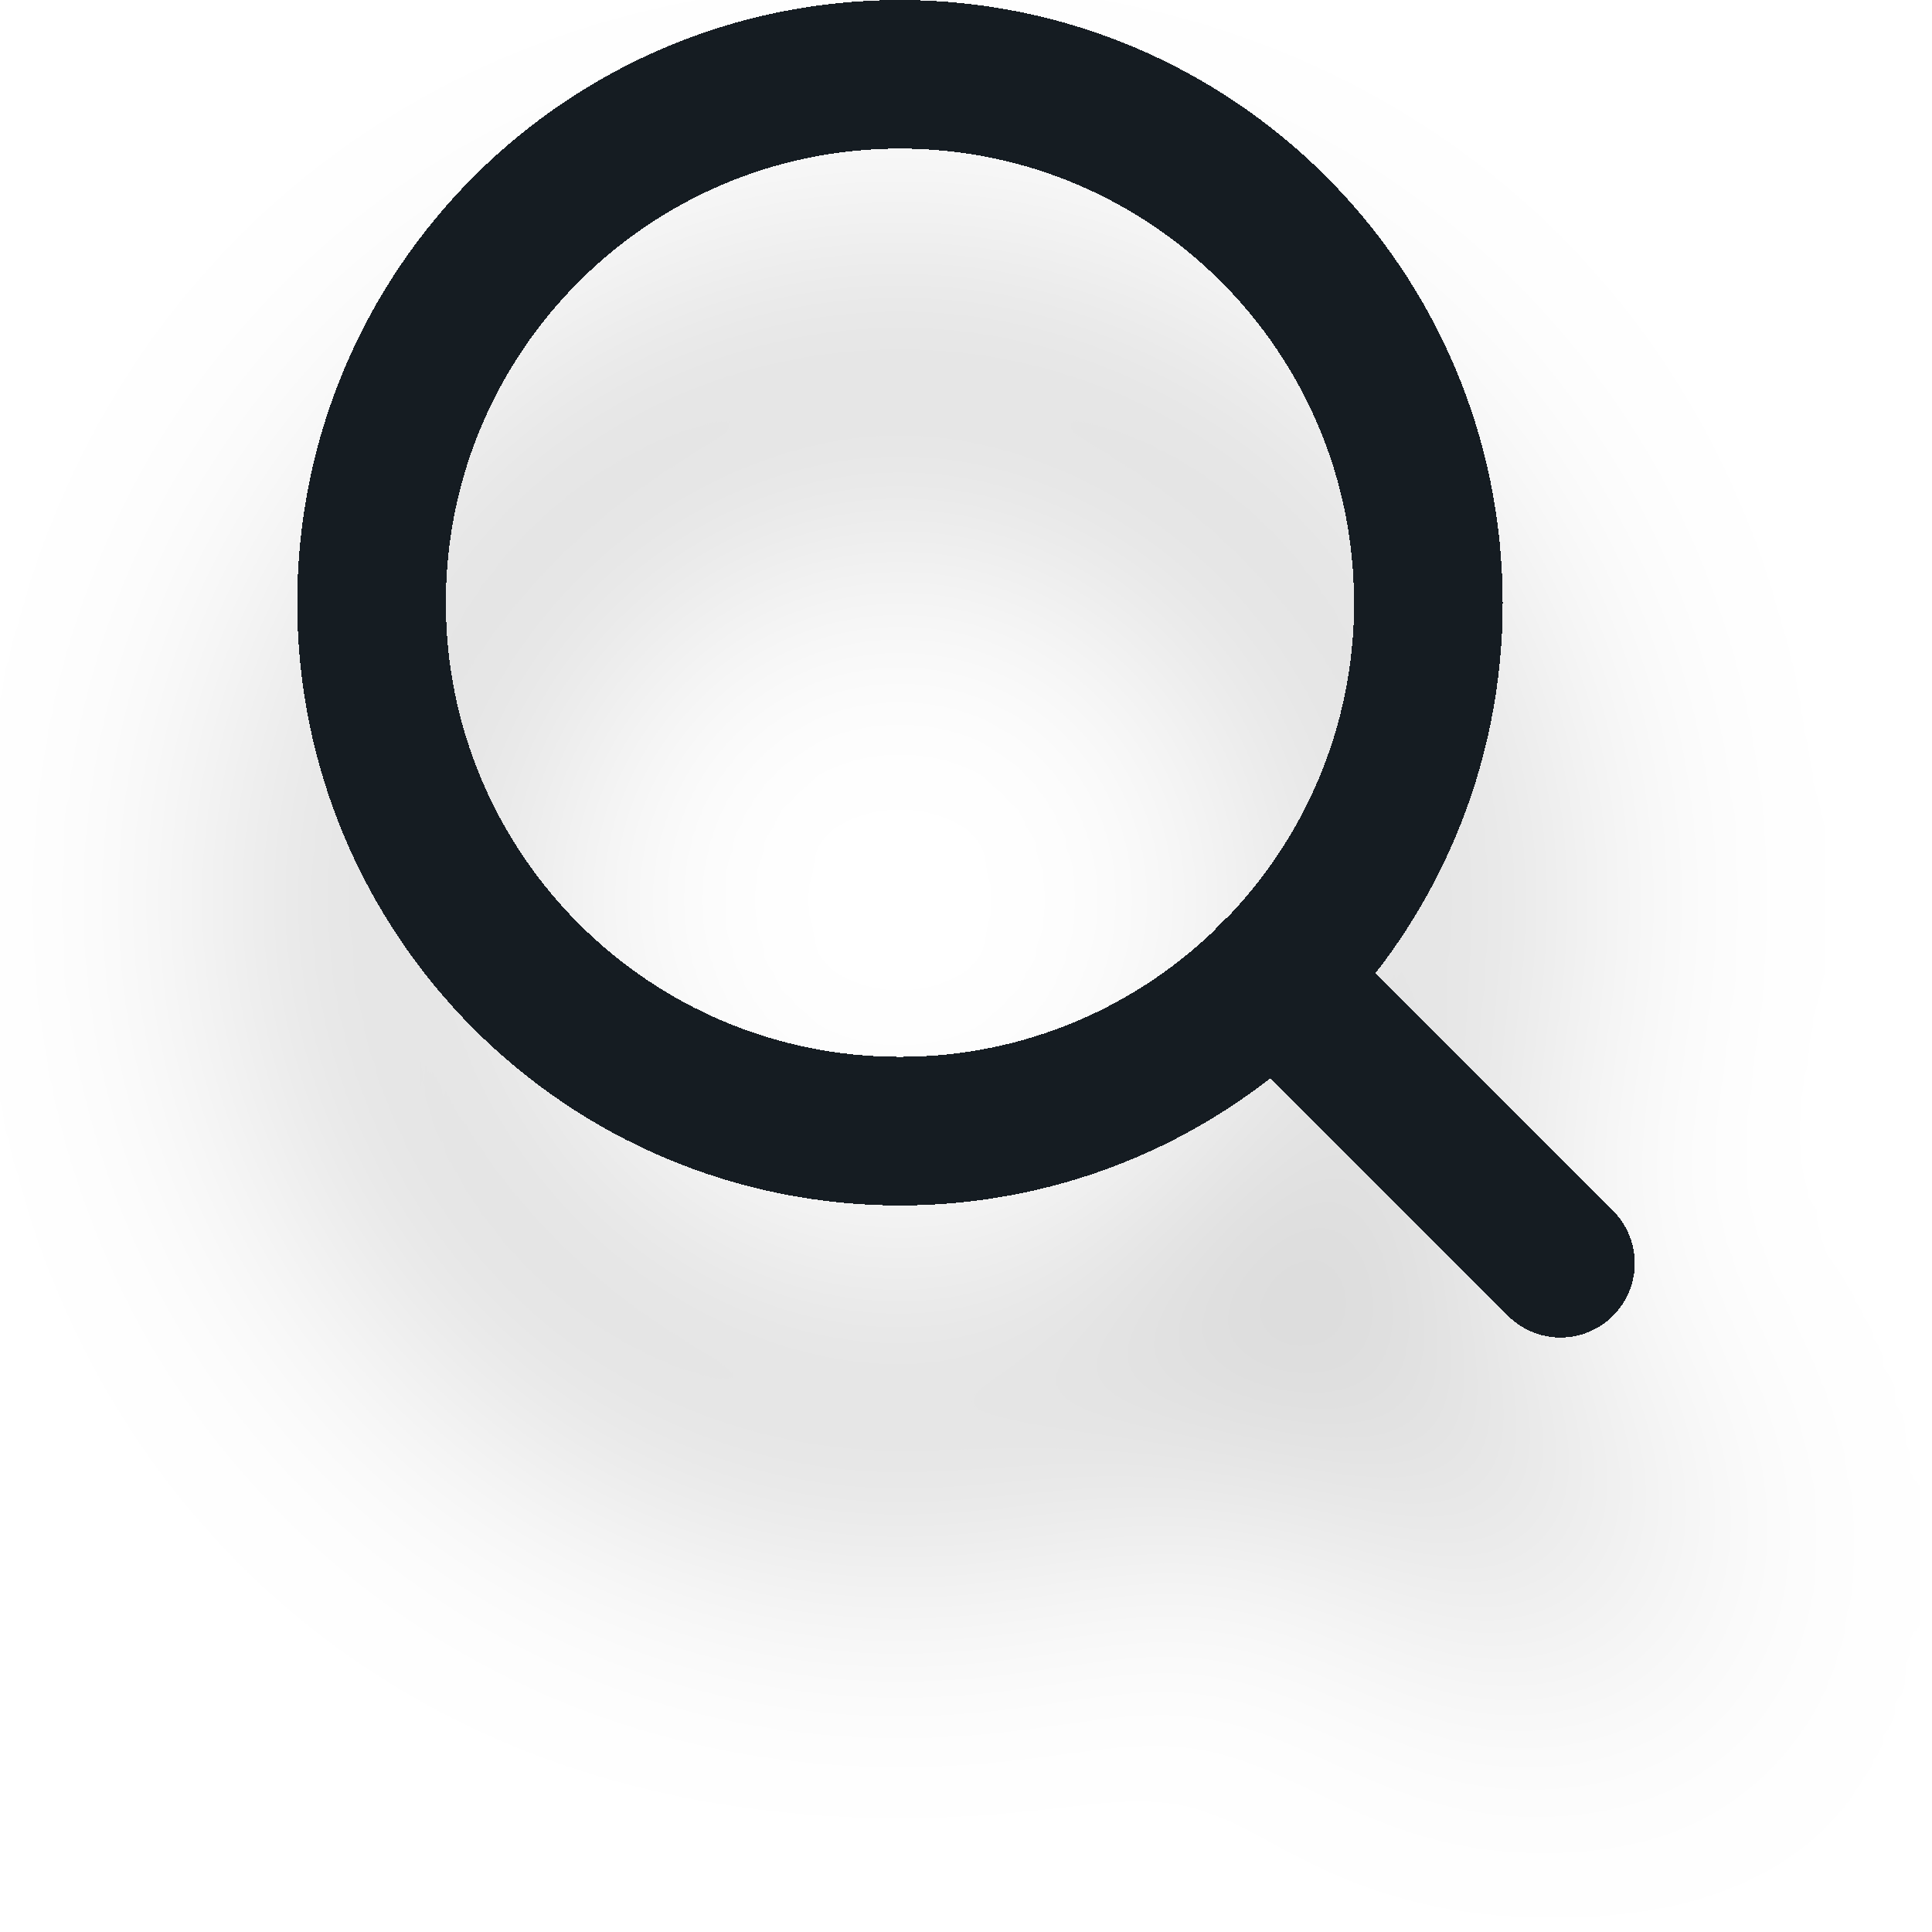
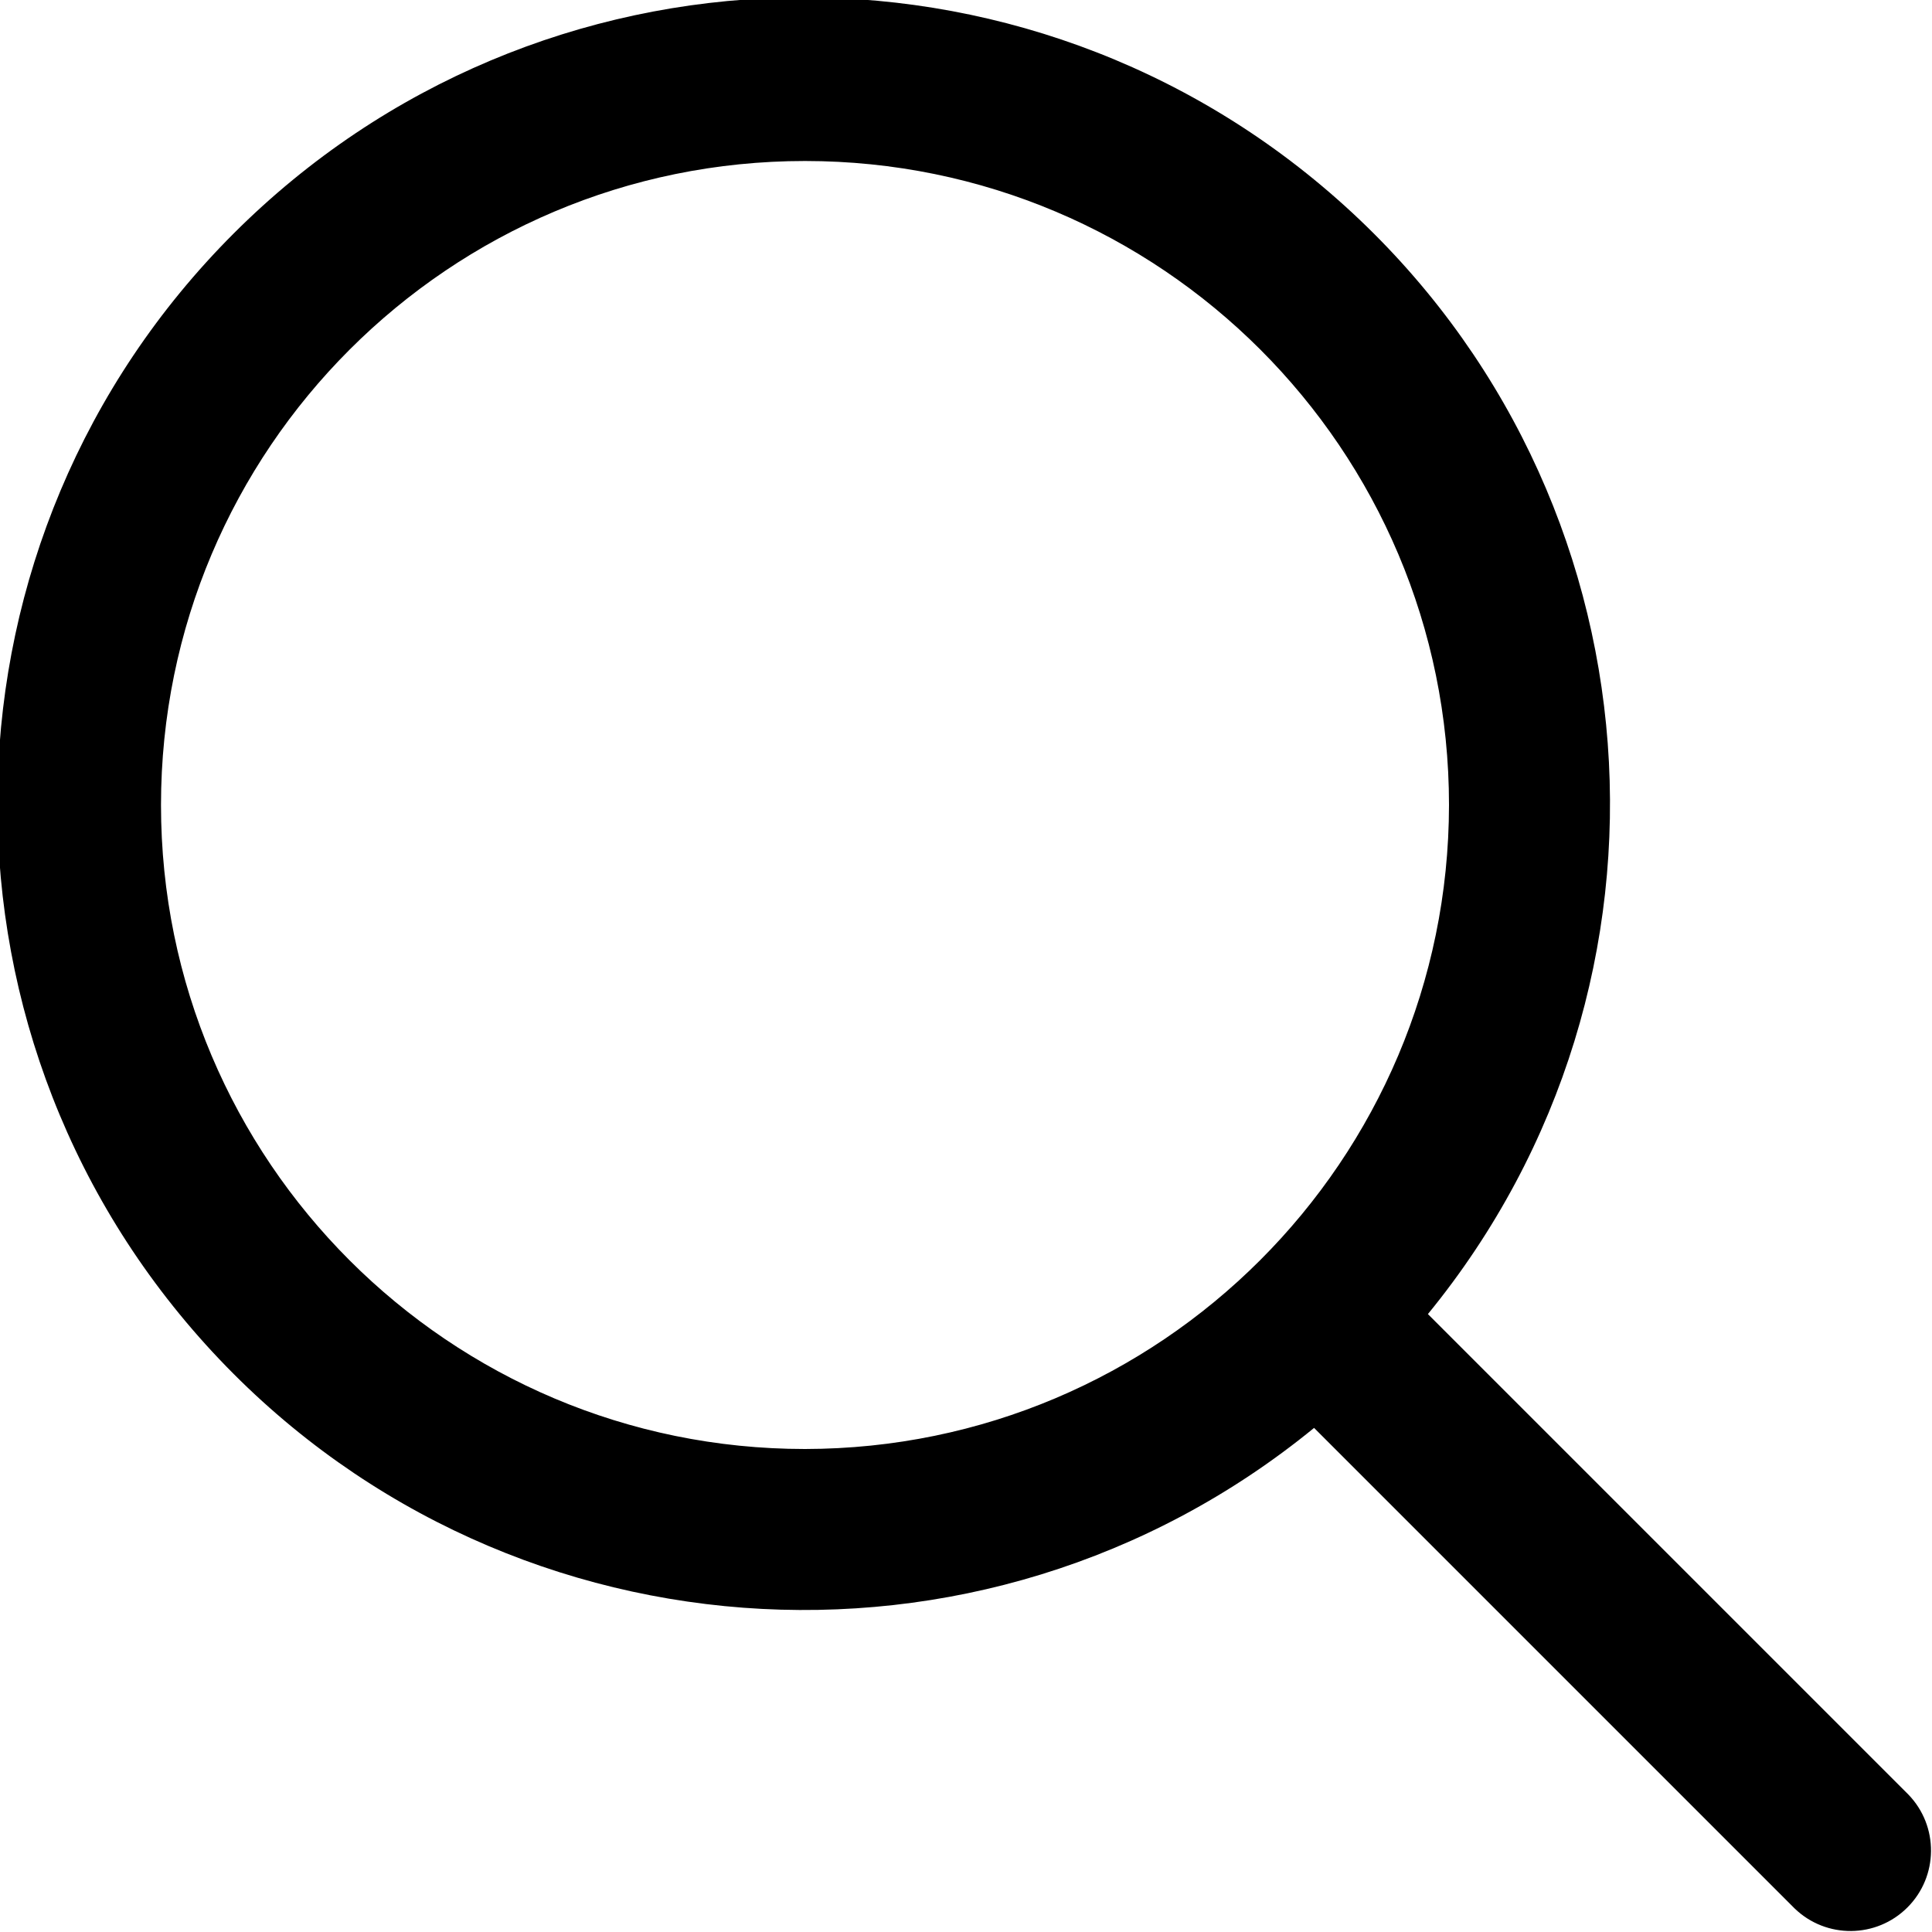
- <svg xmlns="http://www.w3.org/2000/svg" width="26" height="26" fill="none">
-   <g filter="url(#filter0_d)">
-     <path d="M21 17l-3.867-3.867m2.09-5.022A7.111 7.111 0 115 8.111a7.111 7.111 0 0114.222 0z" stroke="#151C22" stroke-width="2" stroke-linecap="round" stroke-linejoin="round" shape-rendering="crispEdges" />
-   </g>
-   <defs>
-     <filter id="filter0_d" x="0" y="0" width="26" height="26" filterUnits="userSpaceOnUse" color-interpolation-filters="sRGB">
-       <feFlood flood-opacity="0" result="BackgroundImageFix" />
-       <feColorMatrix in="SourceAlpha" values="0 0 0 0 0 0 0 0 0 0 0 0 0 0 0 0 0 0 127 0" result="hardAlpha" />
-       <feOffset dy="4" />
-       <feGaussianBlur stdDeviation="2" />
-       <feComposite in2="hardAlpha" operator="out" />
-       <feColorMatrix values="0 0 0 0 0 0 0 0 0 0 0 0 0 0 0 0 0 0 0.25 0" />
-       <feBlend in2="BackgroundImageFix" result="effect1_dropShadow" />
-       <feBlend in="SourceGraphic" in2="effect1_dropShadow" result="shape" />
-     </filter>
-   </defs>
+ <svg viewBox="0 0 24 24" width="512" height="512">
+   <path d="M23.707 22.293l-5.969-5.969a10.016 10.016 0 10-1.414 1.414l5.969 5.969a1 1 0 001.414-1.414zM10 18a8 8 0 118-8 8.009 8.009 0 01-8 8z" />
</svg>
